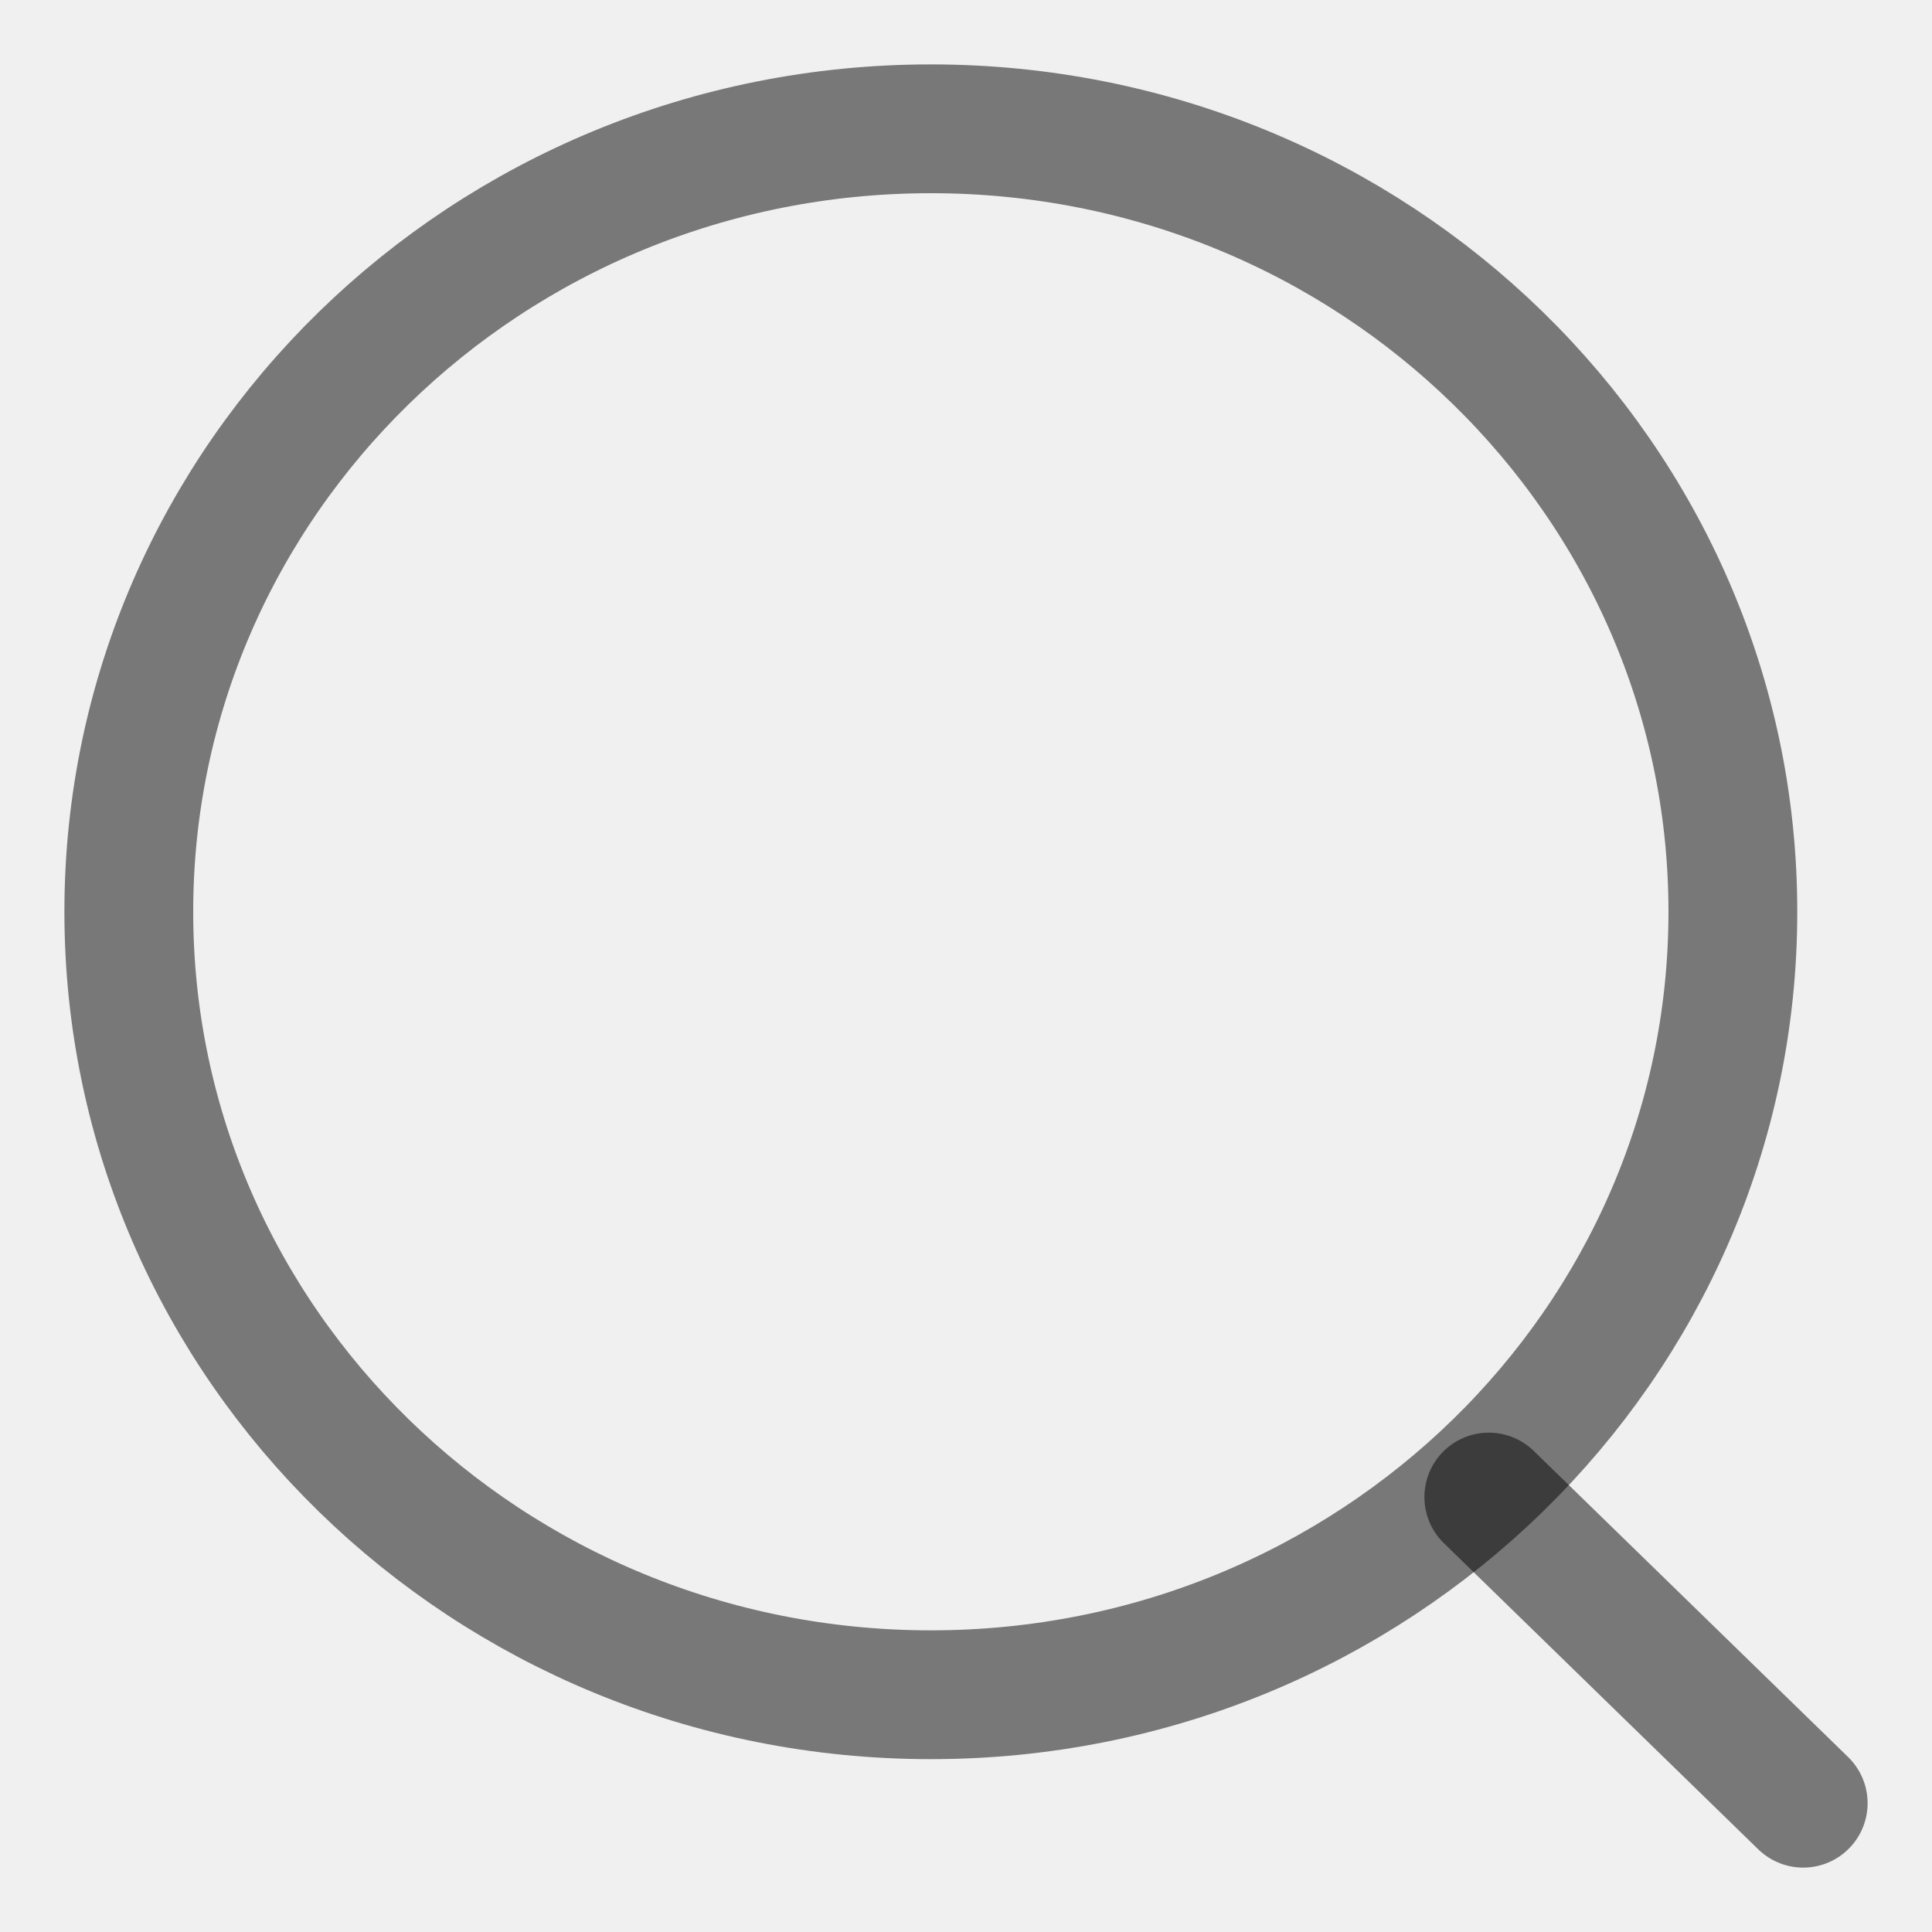
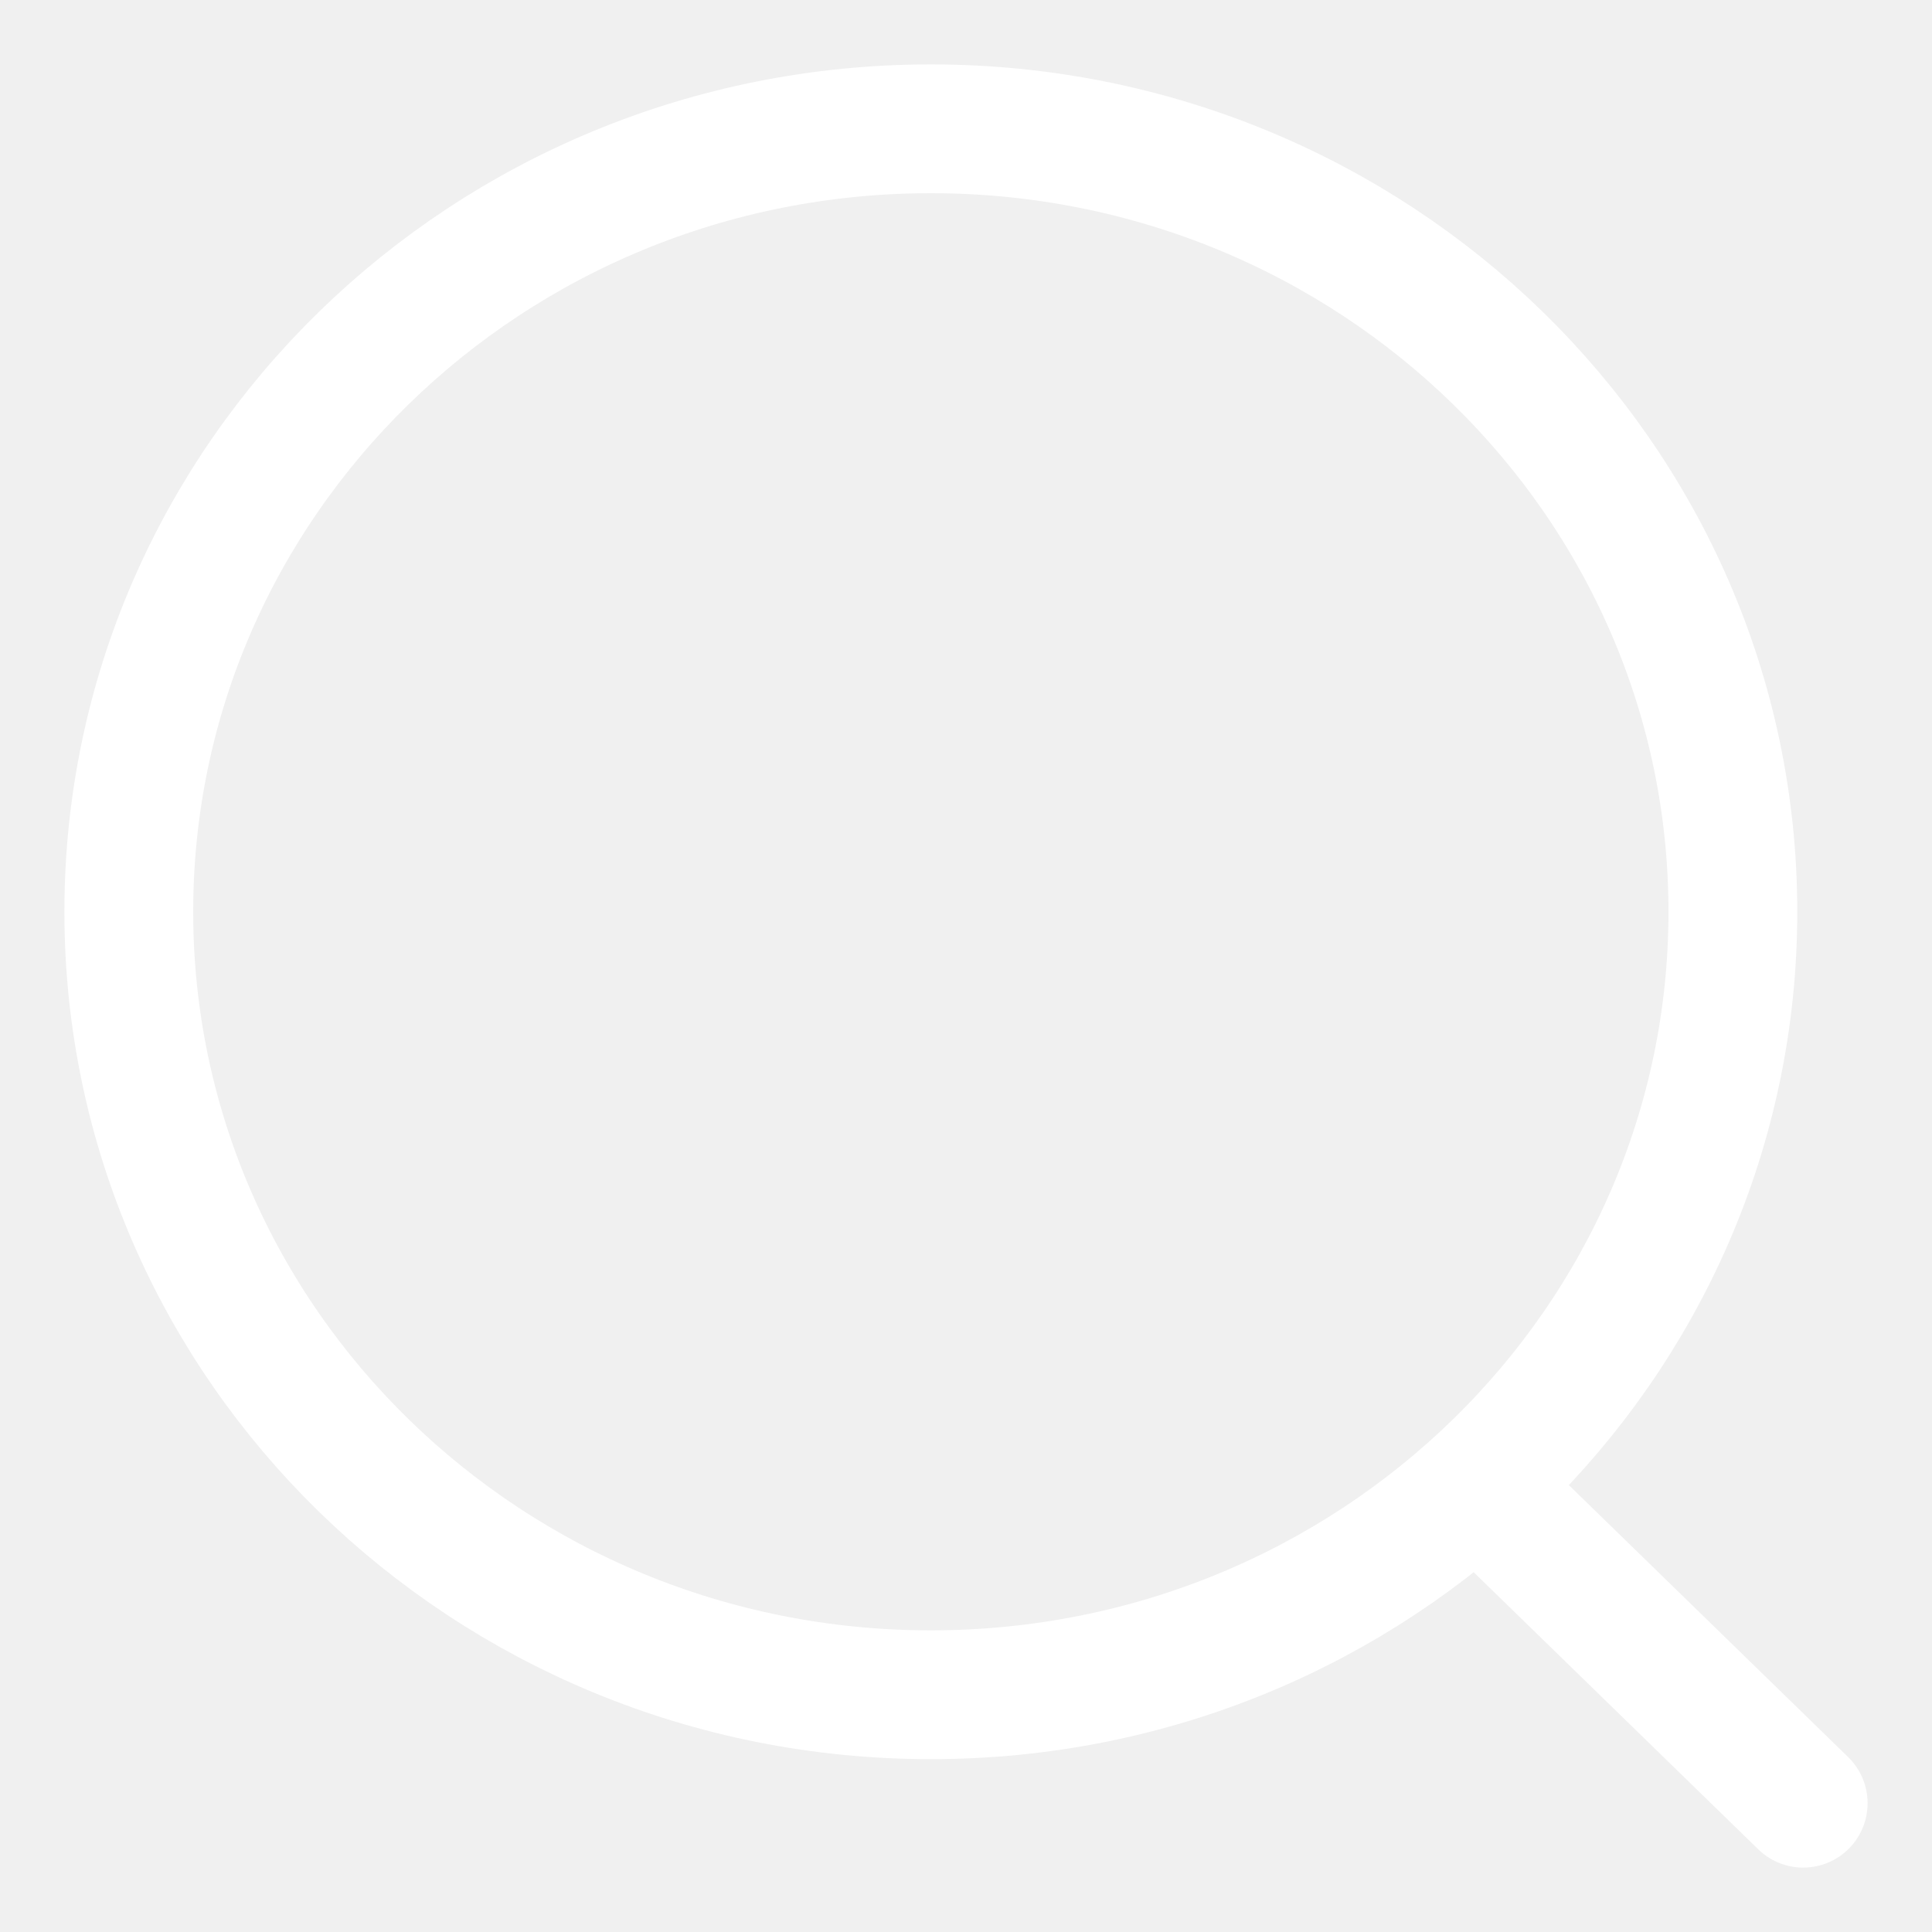
<svg xmlns="http://www.w3.org/2000/svg" width="15" height="15" viewBox="0 0 15 15" fill="none">
-   <ellipse cx="7.227" cy="7.079" rx="6.227" ry="6.079" stroke="black" stroke-opacity="0.5" stroke-linecap="round" stroke-linejoin="round" />
-   <path d="M11.559 11.623L14 14" stroke="black" stroke-opacity="0.5" stroke-linecap="round" stroke-linejoin="round" />
+   <ellipse cx="7.227" cy="7.079" rx="6.227" ry="6.079" stroke="white" stroke-opacity="1" stroke-linecap="round" stroke-linejoin="round" />
+   <path d="M11.559 11.623L14 14" stroke="white" stroke-opacity="1" stroke-linecap="round" stroke-linejoin="round" />
</svg>
